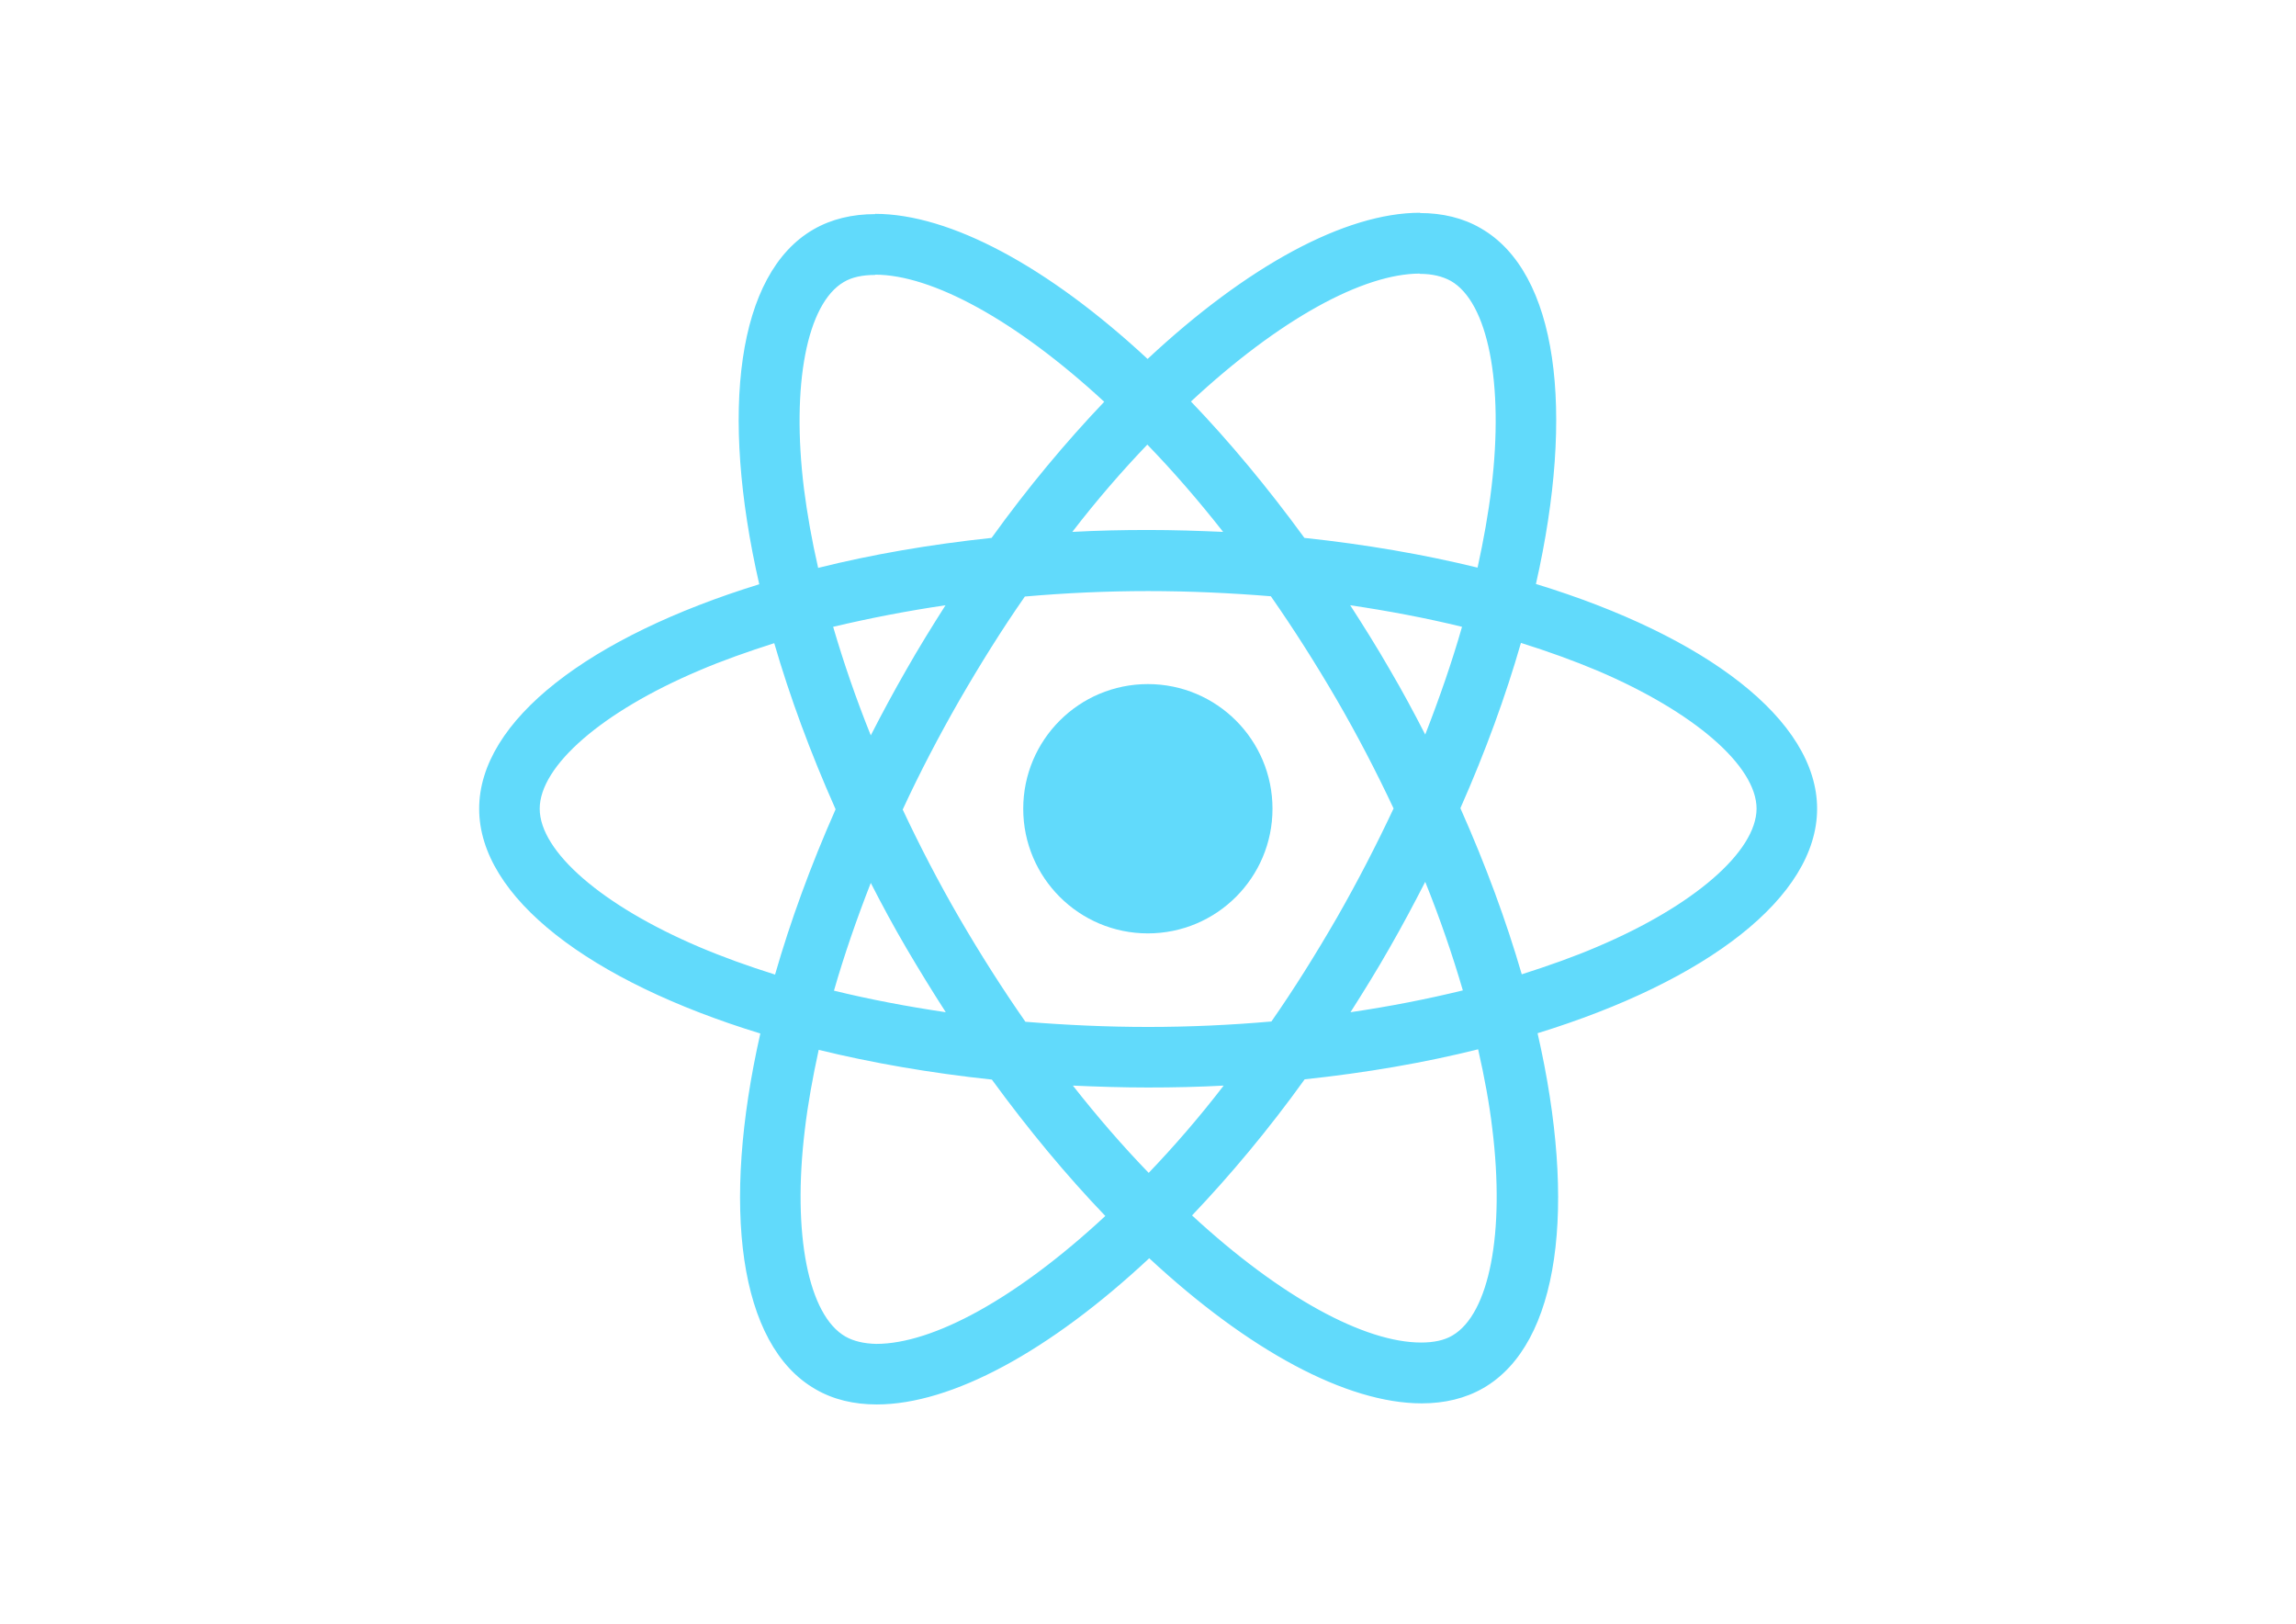
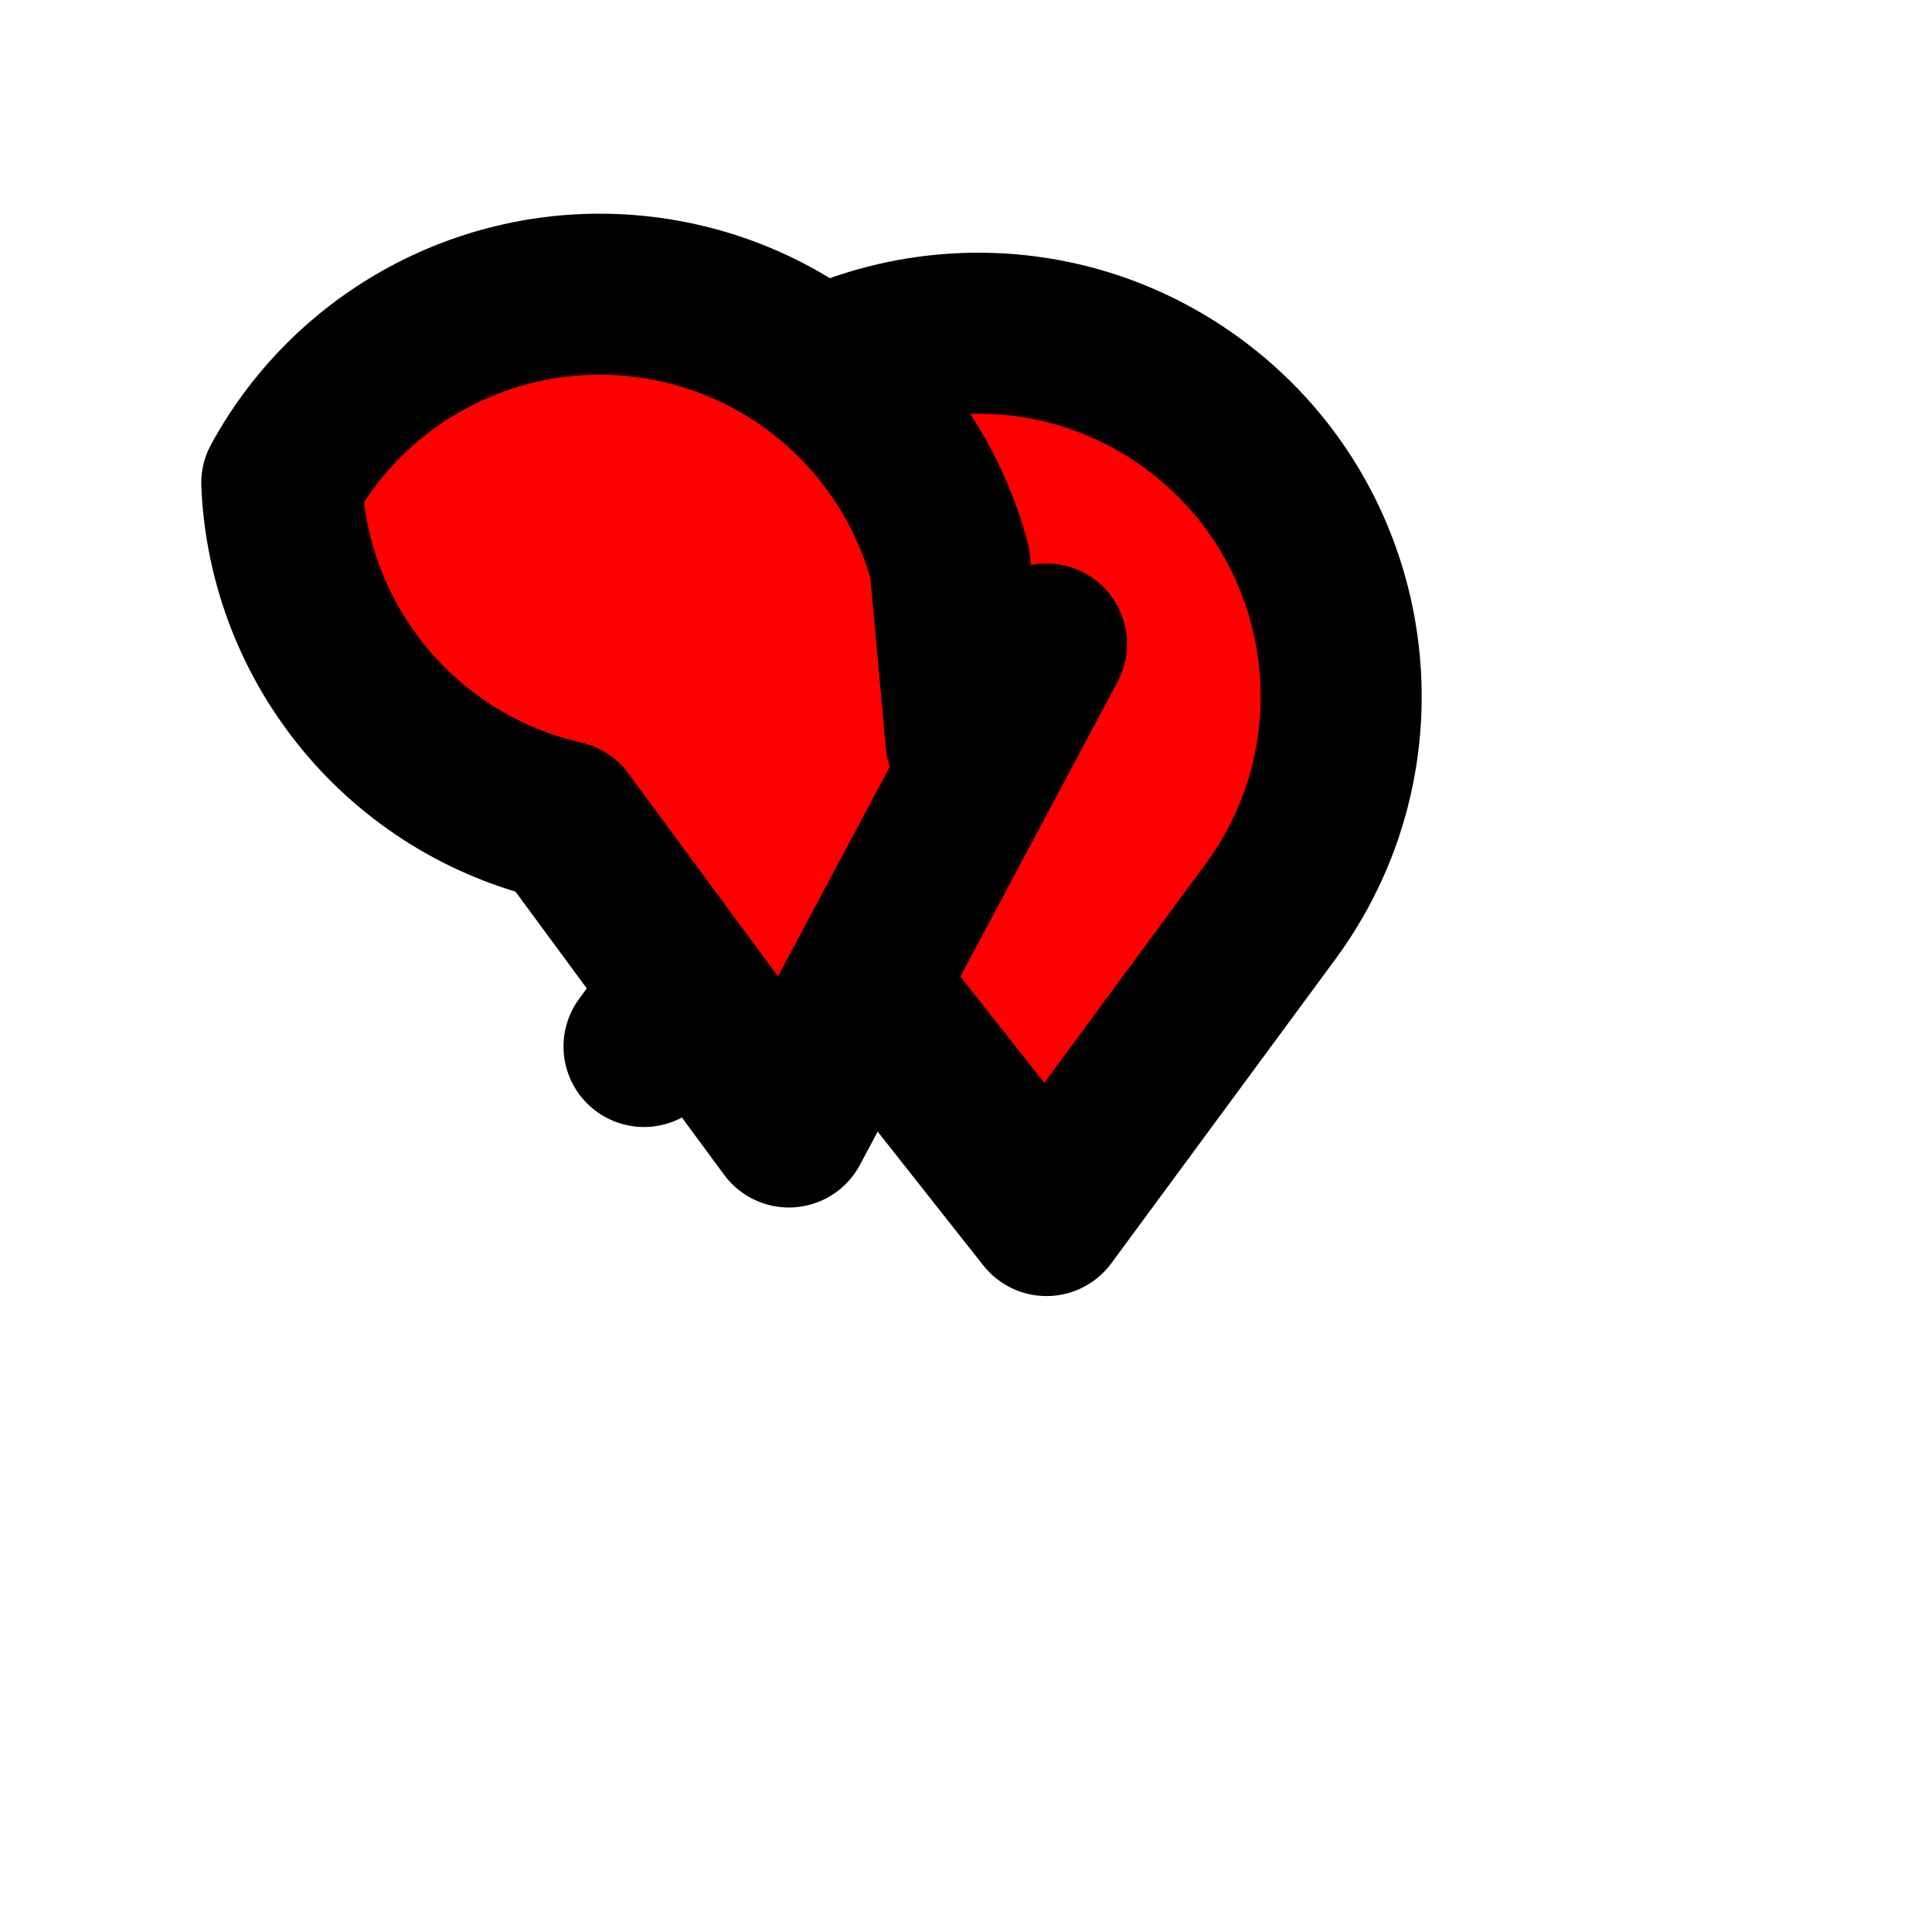
- <svg xmlns="http://www.w3.org/2000/svg" viewBox="0 0 841.9 595.3">
-   <g fill="#61DAFB">
-     <path d="M666.3 296.5c0-32.5-40.7-63.3-103.1-82.4 14.4-63.6 8-114.2-20.2-130.4-6.5-3.8-14.1-5.6-22.4-5.6v22.3c4.6 0 8.3.9 11.4 2.6 13.6 7.8 19.5 37.5 14.9 75.7-1.1 9.4-2.9 19.3-5.1 29.4-19.6-4.8-41-8.5-63.5-10.9-13.5-18.5-27.5-35.3-41.6-50 32.6-30.3 63.2-46.9 84-46.9V78c-27.5 0-63.5 19.6-99.9 53.6-36.4-33.8-72.4-53.2-99.9-53.2v22.3c20.7 0 51.4 16.5 84 46.6-14 14.7-28 31.4-41.3 49.9-22.6 2.4-44 6.1-63.6 11-2.3-10-4-19.7-5.2-29-4.7-38.2 1.1-67.9 14.6-75.8 3-1.8 6.9-2.6 11.5-2.6V78.5c-8.4 0-16 1.8-22.6 5.6-28.1 16.2-34.4 66.7-19.9 130.1-62.2 19.2-102.7 49.9-102.7 82.3 0 32.5 40.7 63.3 103.1 82.4-14.4 63.6-8 114.2 20.2 130.4 6.5 3.8 14.1 5.6 22.5 5.6 27.5 0 63.5-19.6 99.9-53.6 36.4 33.8 72.4 53.2 99.9 53.2 8.4 0 16-1.8 22.6-5.6 28.1-16.2 34.4-66.7 19.9-130.1 62-19.1 102.5-49.9 102.5-82.3zm-130.2-66.7c-3.7 12.9-8.3 26.2-13.5 39.5-4.1-8-8.4-16-13.1-24-4.6-8-9.5-15.8-14.4-23.4 14.2 2.1 27.9 4.7 41 7.9zm-45.8 106.5c-7.8 13.5-15.8 26.3-24.1 38.2-14.9 1.3-30 2-45.2 2-15.1 0-30.2-.7-45-1.9-8.3-11.9-16.4-24.6-24.2-38-7.6-13.1-14.5-26.4-20.8-39.8 6.2-13.4 13.2-26.8 20.7-39.9 7.8-13.5 15.8-26.3 24.1-38.2 14.9-1.3 30-2 45.2-2 15.1 0 30.2.7 45 1.9 8.3 11.9 16.4 24.6 24.2 38 7.6 13.1 14.5 26.4 20.8 39.8-6.3 13.4-13.2 26.8-20.7 39.9zm32.3-13c5.4 13.4 10 26.8 13.8 39.8-13.1 3.2-26.9 5.9-41.2 8 4.9-7.7 9.8-15.6 14.4-23.7 4.6-8 8.9-16.1 13-24.1zM421.2 430c-9.3-9.6-18.6-20.3-27.8-32 9 .4 18.2.7 27.5.7 9.4 0 18.7-.2 27.8-.7-9 11.7-18.3 22.4-27.5 32zm-74.4-58.9c-14.2-2.1-27.9-4.7-41-7.9 3.7-12.9 8.3-26.2 13.5-39.5 4.1 8 8.4 16 13.1 24 4.7 8 9.5 15.8 14.4 23.4zM420.7 163c9.3 9.6 18.6 20.3 27.8 32-9-.4-18.2-.7-27.5-.7-9.4 0-18.7.2-27.8.7 9-11.7 18.3-22.4 27.5-32zm-74 58.9c-4.9 7.7-9.8 15.6-14.4 23.7-4.6 8-8.9 16-13 24-5.4-13.4-10-26.8-13.8-39.8 13.1-3.1 26.9-5.8 41.2-7.9zm-90.5 125.2c-35.4-15.1-58.3-34.9-58.3-50.6 0-15.7 22.9-35.6 58.3-50.6 8.6-3.7 18-7 27.7-10.1 5.7 19.6 13.2 40 22.5 60.9-9.2 20.8-16.6 41.1-22.2 60.6-9.9-3.1-19.3-6.5-28-10.2zM310 490c-13.6-7.8-19.5-37.5-14.9-75.7 1.1-9.4 2.9-19.3 5.1-29.4 19.6 4.8 41 8.5 63.5 10.9 13.5 18.5 27.5 35.3 41.6 50-32.6 30.3-63.2 46.9-84 46.9-4.5-.1-8.3-1-11.3-2.7zm237.2-76.2c4.7 38.2-1.1 67.9-14.6 75.8-3 1.8-6.9 2.6-11.5 2.6-20.7 0-51.4-16.5-84-46.6 14-14.7 28-31.4 41.3-49.9 22.6-2.4 44-6.1 63.6-11 2.3 10.1 4.1 19.8 5.2 29.1zm38.5-66.7c-8.6 3.7-18 7-27.7 10.1-5.7-19.6-13.2-40-22.5-60.9 9.2-20.8 16.6-41.1 22.2-60.6 9.9 3.1 19.3 6.5 28.1 10.2 35.4 15.1 58.3 34.9 58.3 50.6-.1 15.7-23 35.6-58.4 50.6zM320.8 78.4z" />
-     <circle cx="420.9" cy="296.5" r="45.7" />
-     <path d="M520.5 78.1z" />
-   </g>
+ <svg xmlns="http://www.w3.org/2000/svg" viewBox="0 0 24 24" fill="none" stroke="currentColor" stroke-width="2" stroke-linecap="round" stroke-linejoin="round" class="feather feather-heart-broken" width="100px" height="100px">
+   <path d="M8.5 6a4.5 4.5 0 0 1 7.3 5.3l-2.8 3.8-3-3.8L8 13l2.8-3.8A4.5 4.5 0 0 1 8.5 6z" fill="red" />
+   <path d="M3.5 6A4.5 4.5 0 0 1 11.8 7L12 9.2 13 8 9.8 14l-2.8-3.8A4.5 4.5 0 0 1 3.5 6z" fill="red" />
</svg>
